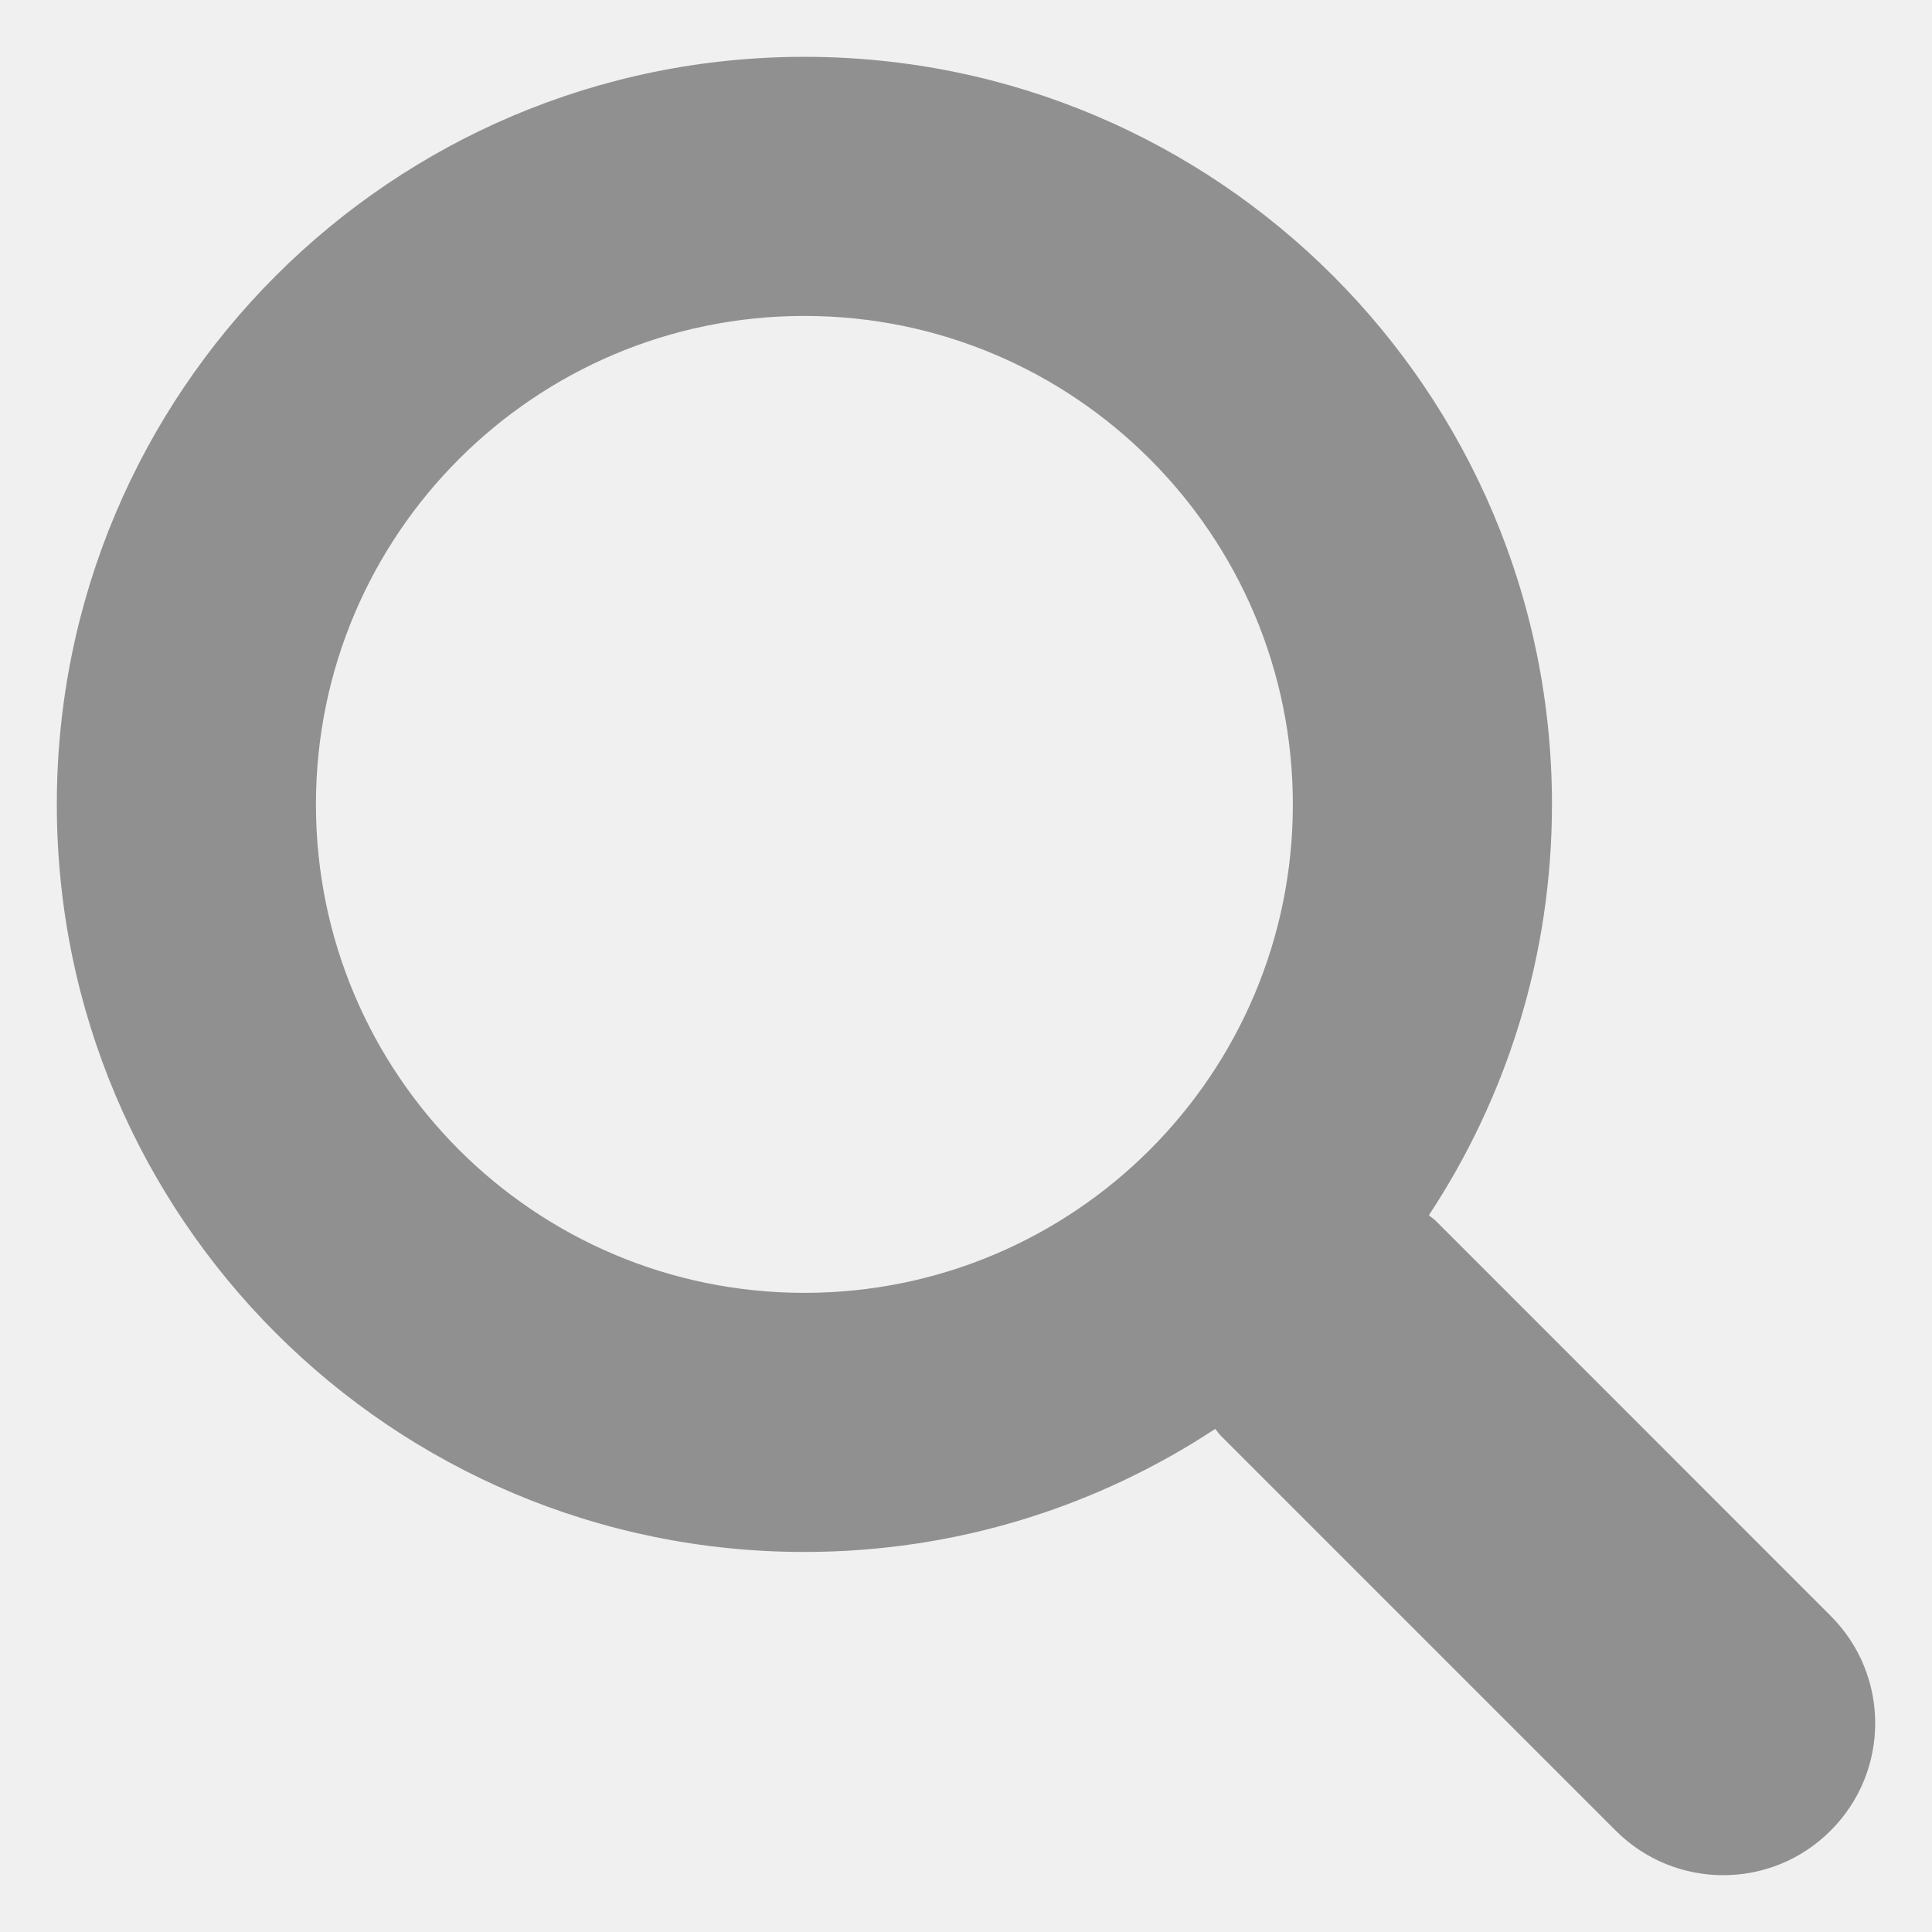
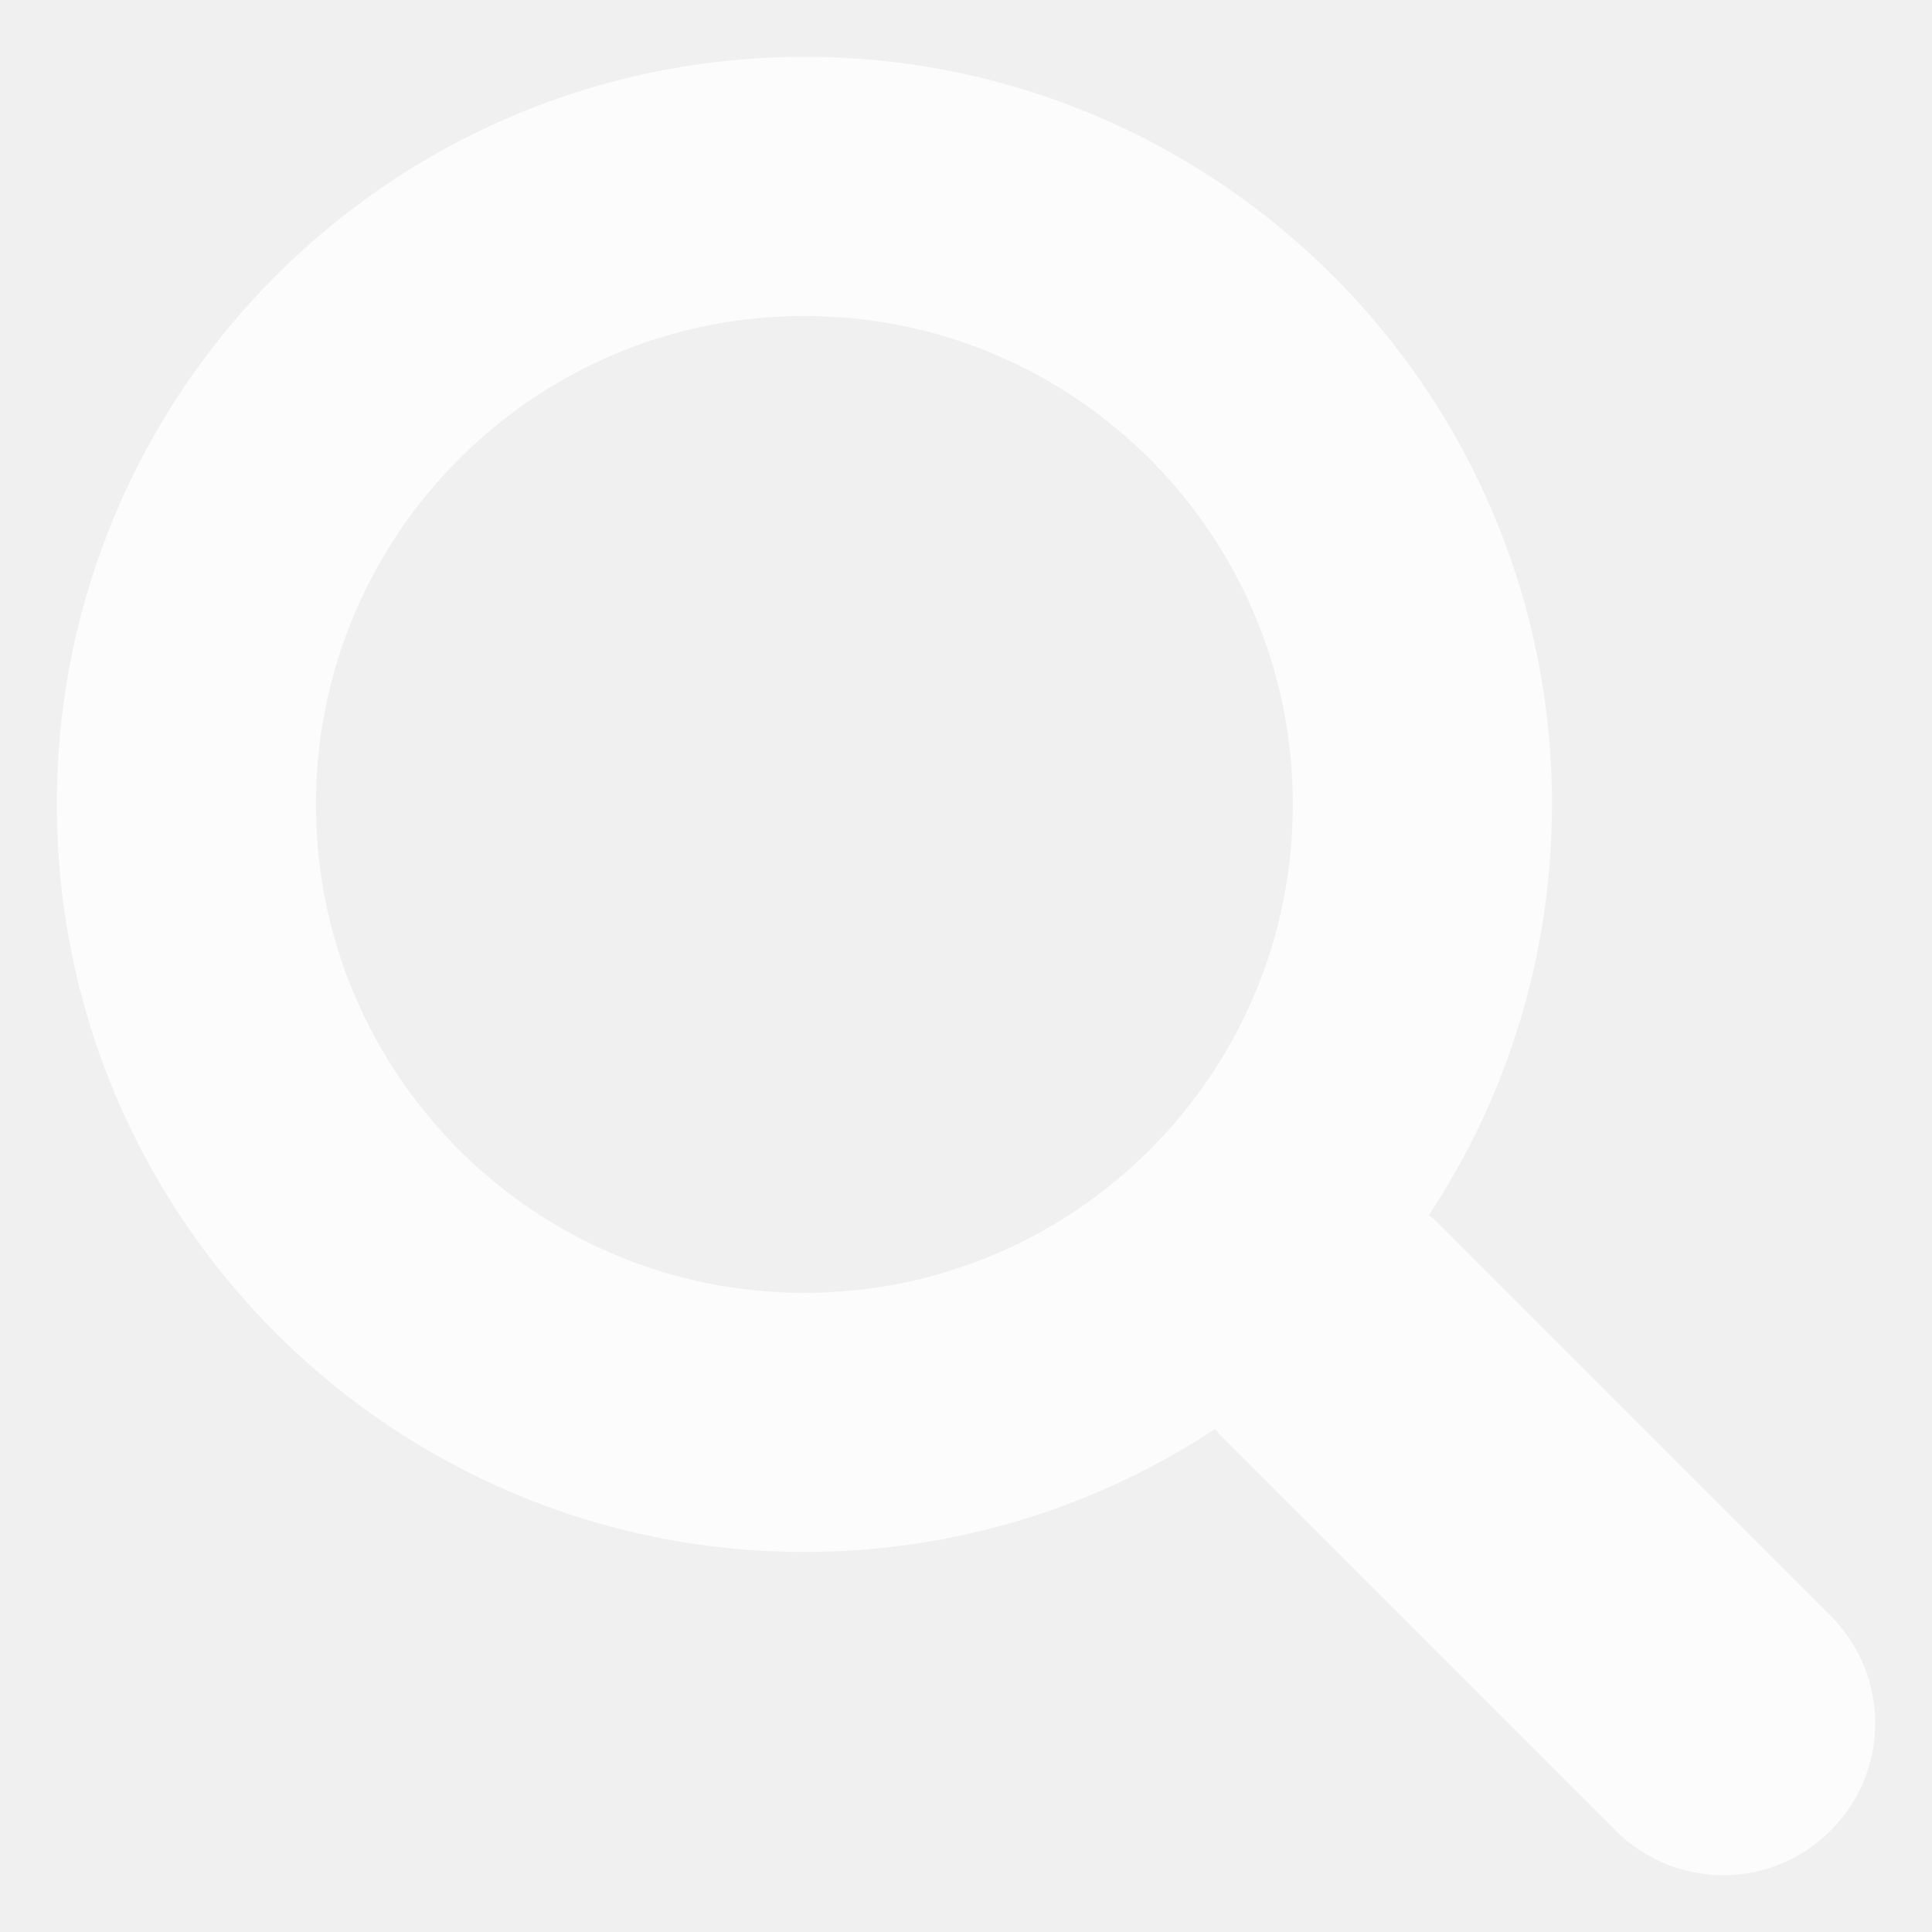
<svg xmlns="http://www.w3.org/2000/svg" width="17px" height="17px" viewBox="0 0 17 17" version="1.1">
  <defs />
-   <g id="Desktop" stroke="none" stroke-width="1" fill="none" fill-rule="evenodd" opacity="0.401">
-     <g id="Theme-3-Home---desktop" transform="translate(-1350, -53)" fill="#000000">
+   <g id="Desktop" stroke="none" stroke-width="1" fill="none" fill-rule="evenodd" opacity="0.8">
+     <g id="Theme-2-Article---desktop" transform="translate(-1350, -53)" fill="#FFFFFF">
      <g id="Header">
        <g id="Search" transform="translate(1085, 38)">
          <path d="M281.108,29.218 L277.633,25.742 C277.614,25.723 277.592,25.71 277.573,25.693 C278.257,24.656 278.656,23.414 278.656,22.078 C278.656,18.445 275.711,15.5 272.078,15.5 C268.445,15.5 265.5,18.445 265.5,22.078 C265.5,25.711 268.445,28.656 272.078,28.656 C273.414,28.656 274.655,28.257 275.693,27.573 C275.71,27.592 275.723,27.614 275.741,27.632 L279.217,31.108 C279.74,31.631 280.586,31.631 281.108,31.108 C281.631,30.586 281.631,29.74 281.108,29.218 L281.108,29.218 Z M272.078,26.376 C269.704,26.376 267.78,24.452 267.78,22.078 C267.78,19.704 269.705,17.78 272.078,17.78 C274.452,17.78 276.376,19.705 276.376,22.078 C276.376,24.452 274.452,26.376 272.078,26.376 L272.078,26.376 Z" id="Shape" />
        </g>
      </g>
    </g>
  </g>
</svg>
